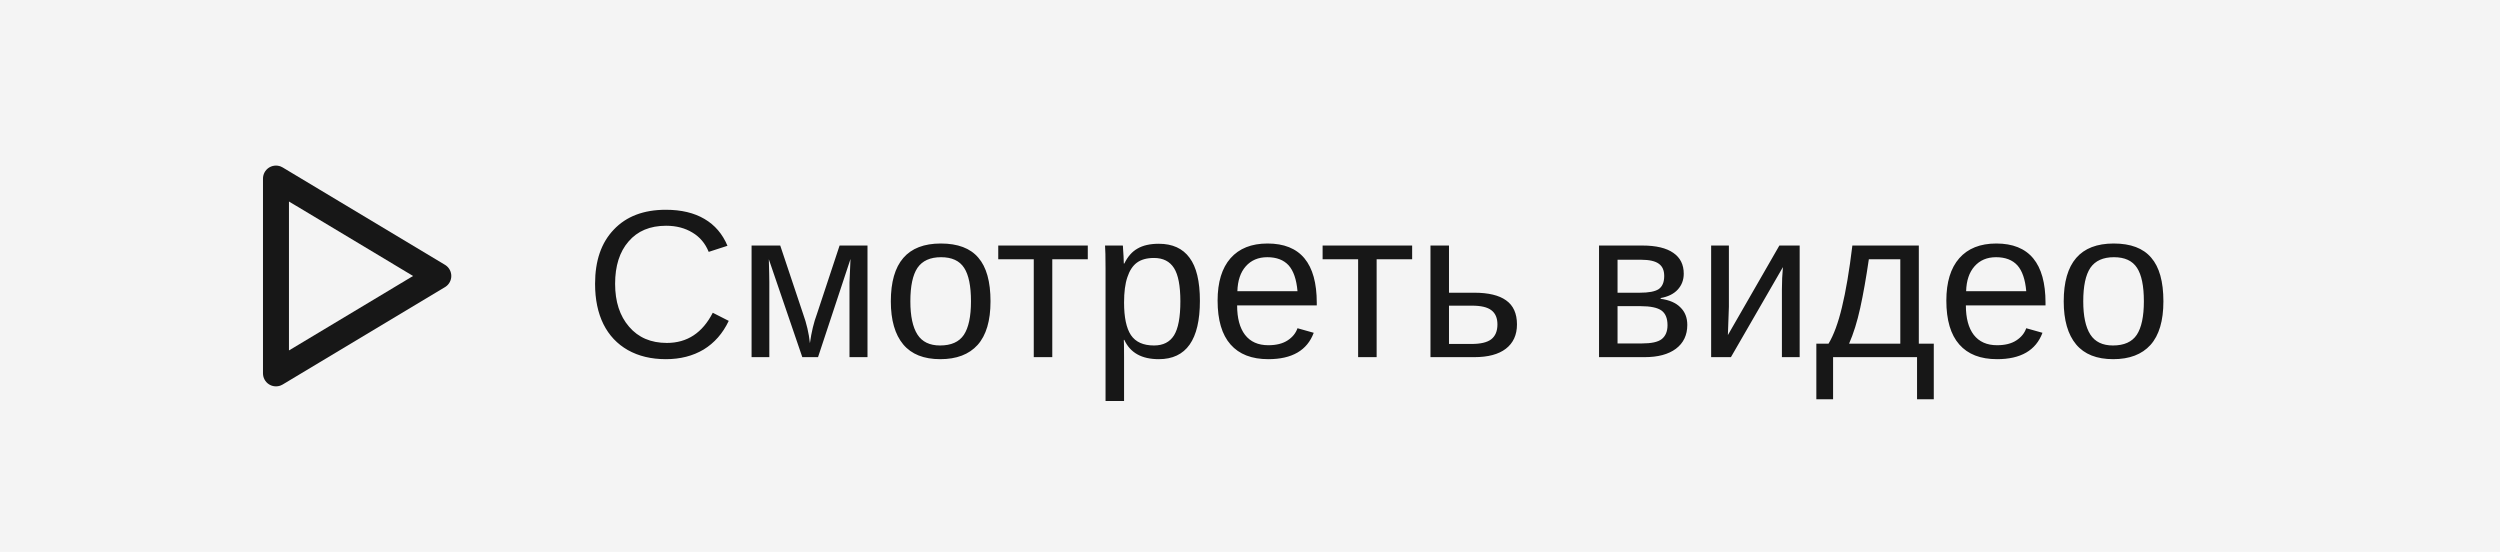
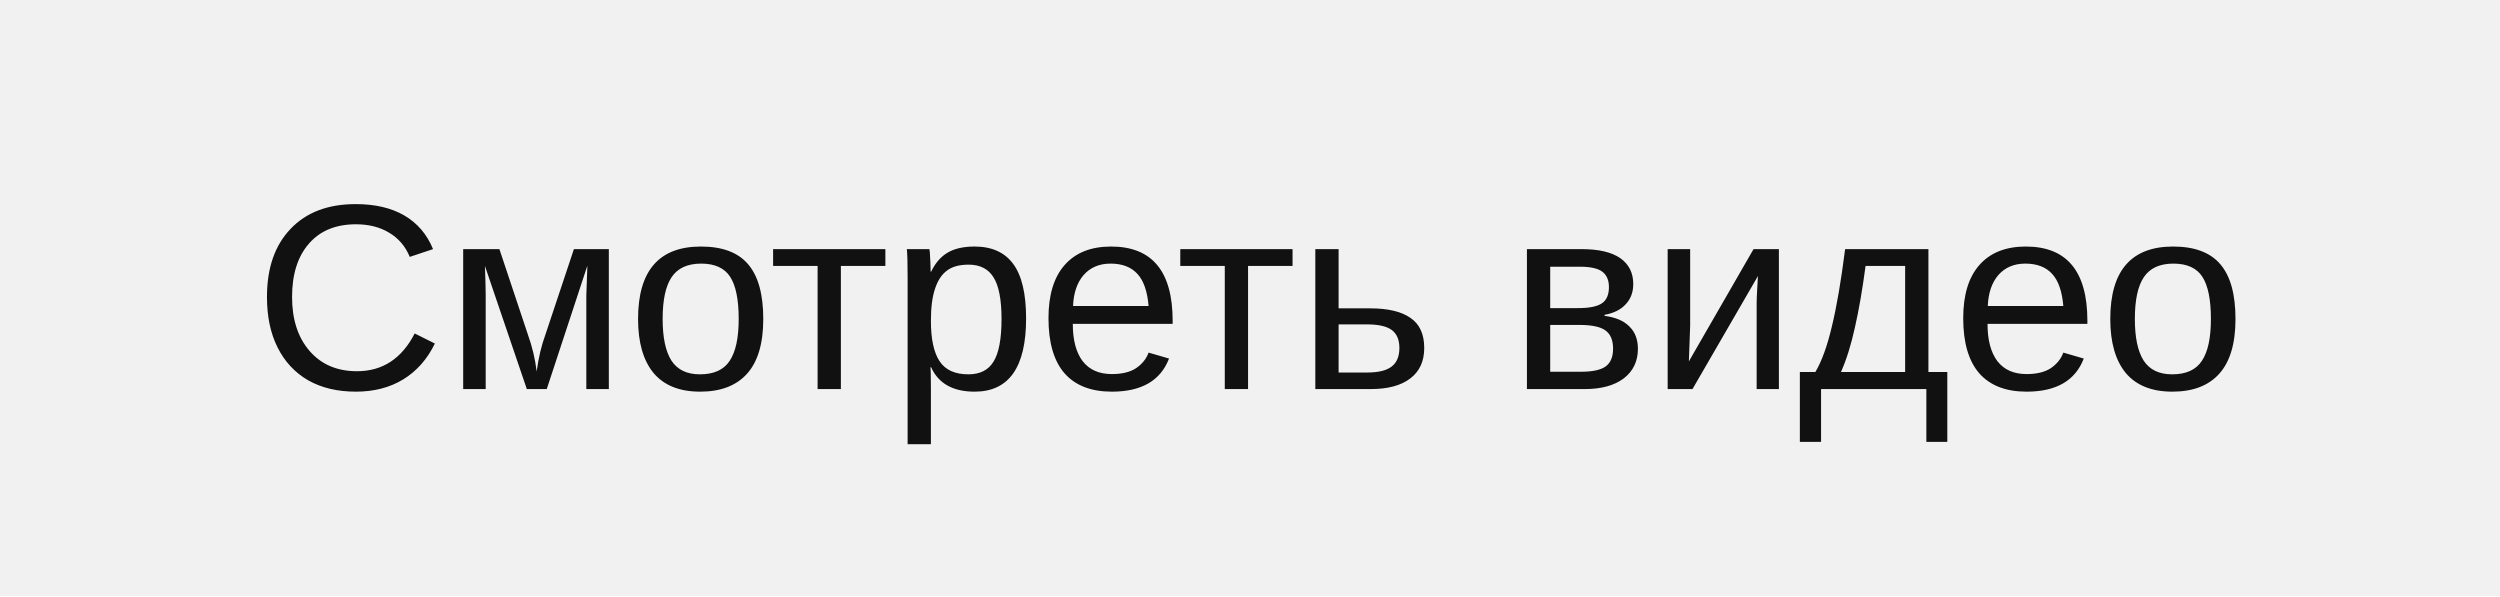
- <svg xmlns="http://www.w3.org/2000/svg" width="154" height="34" viewBox="0 0 154 34" role="img" aria-label="Смотреть видео">
-   <rect width="154" height="34" fill="#F4F4F4" />
-   <g transform="translate(6 3)" fill="none" stroke="#171717" stroke-width="1.6" stroke-linecap="round" stroke-linejoin="round">
-     <path d="m11 8 10 6-10 6z" />
-   </g>
-   <text x="36" y="22" fill="#171717" font-family="Arial, sans-serif" font-size="13" font-weight="400">Смотреть видео</text>
+ <svg xmlns="http://www.w3.org/2000/svg" width="151" height="36" viewBox="0 0 151 36" role="img">
+   <rect width="151" height="36" fill="#F1F1F1" />
+   <text x="75.5" y="23.5" fill="#111111" font-family="Arial, Helvetica, sans-serif" font-size="16" font-weight="400" text-anchor="middle">Смотреть видео</text>
</svg>
